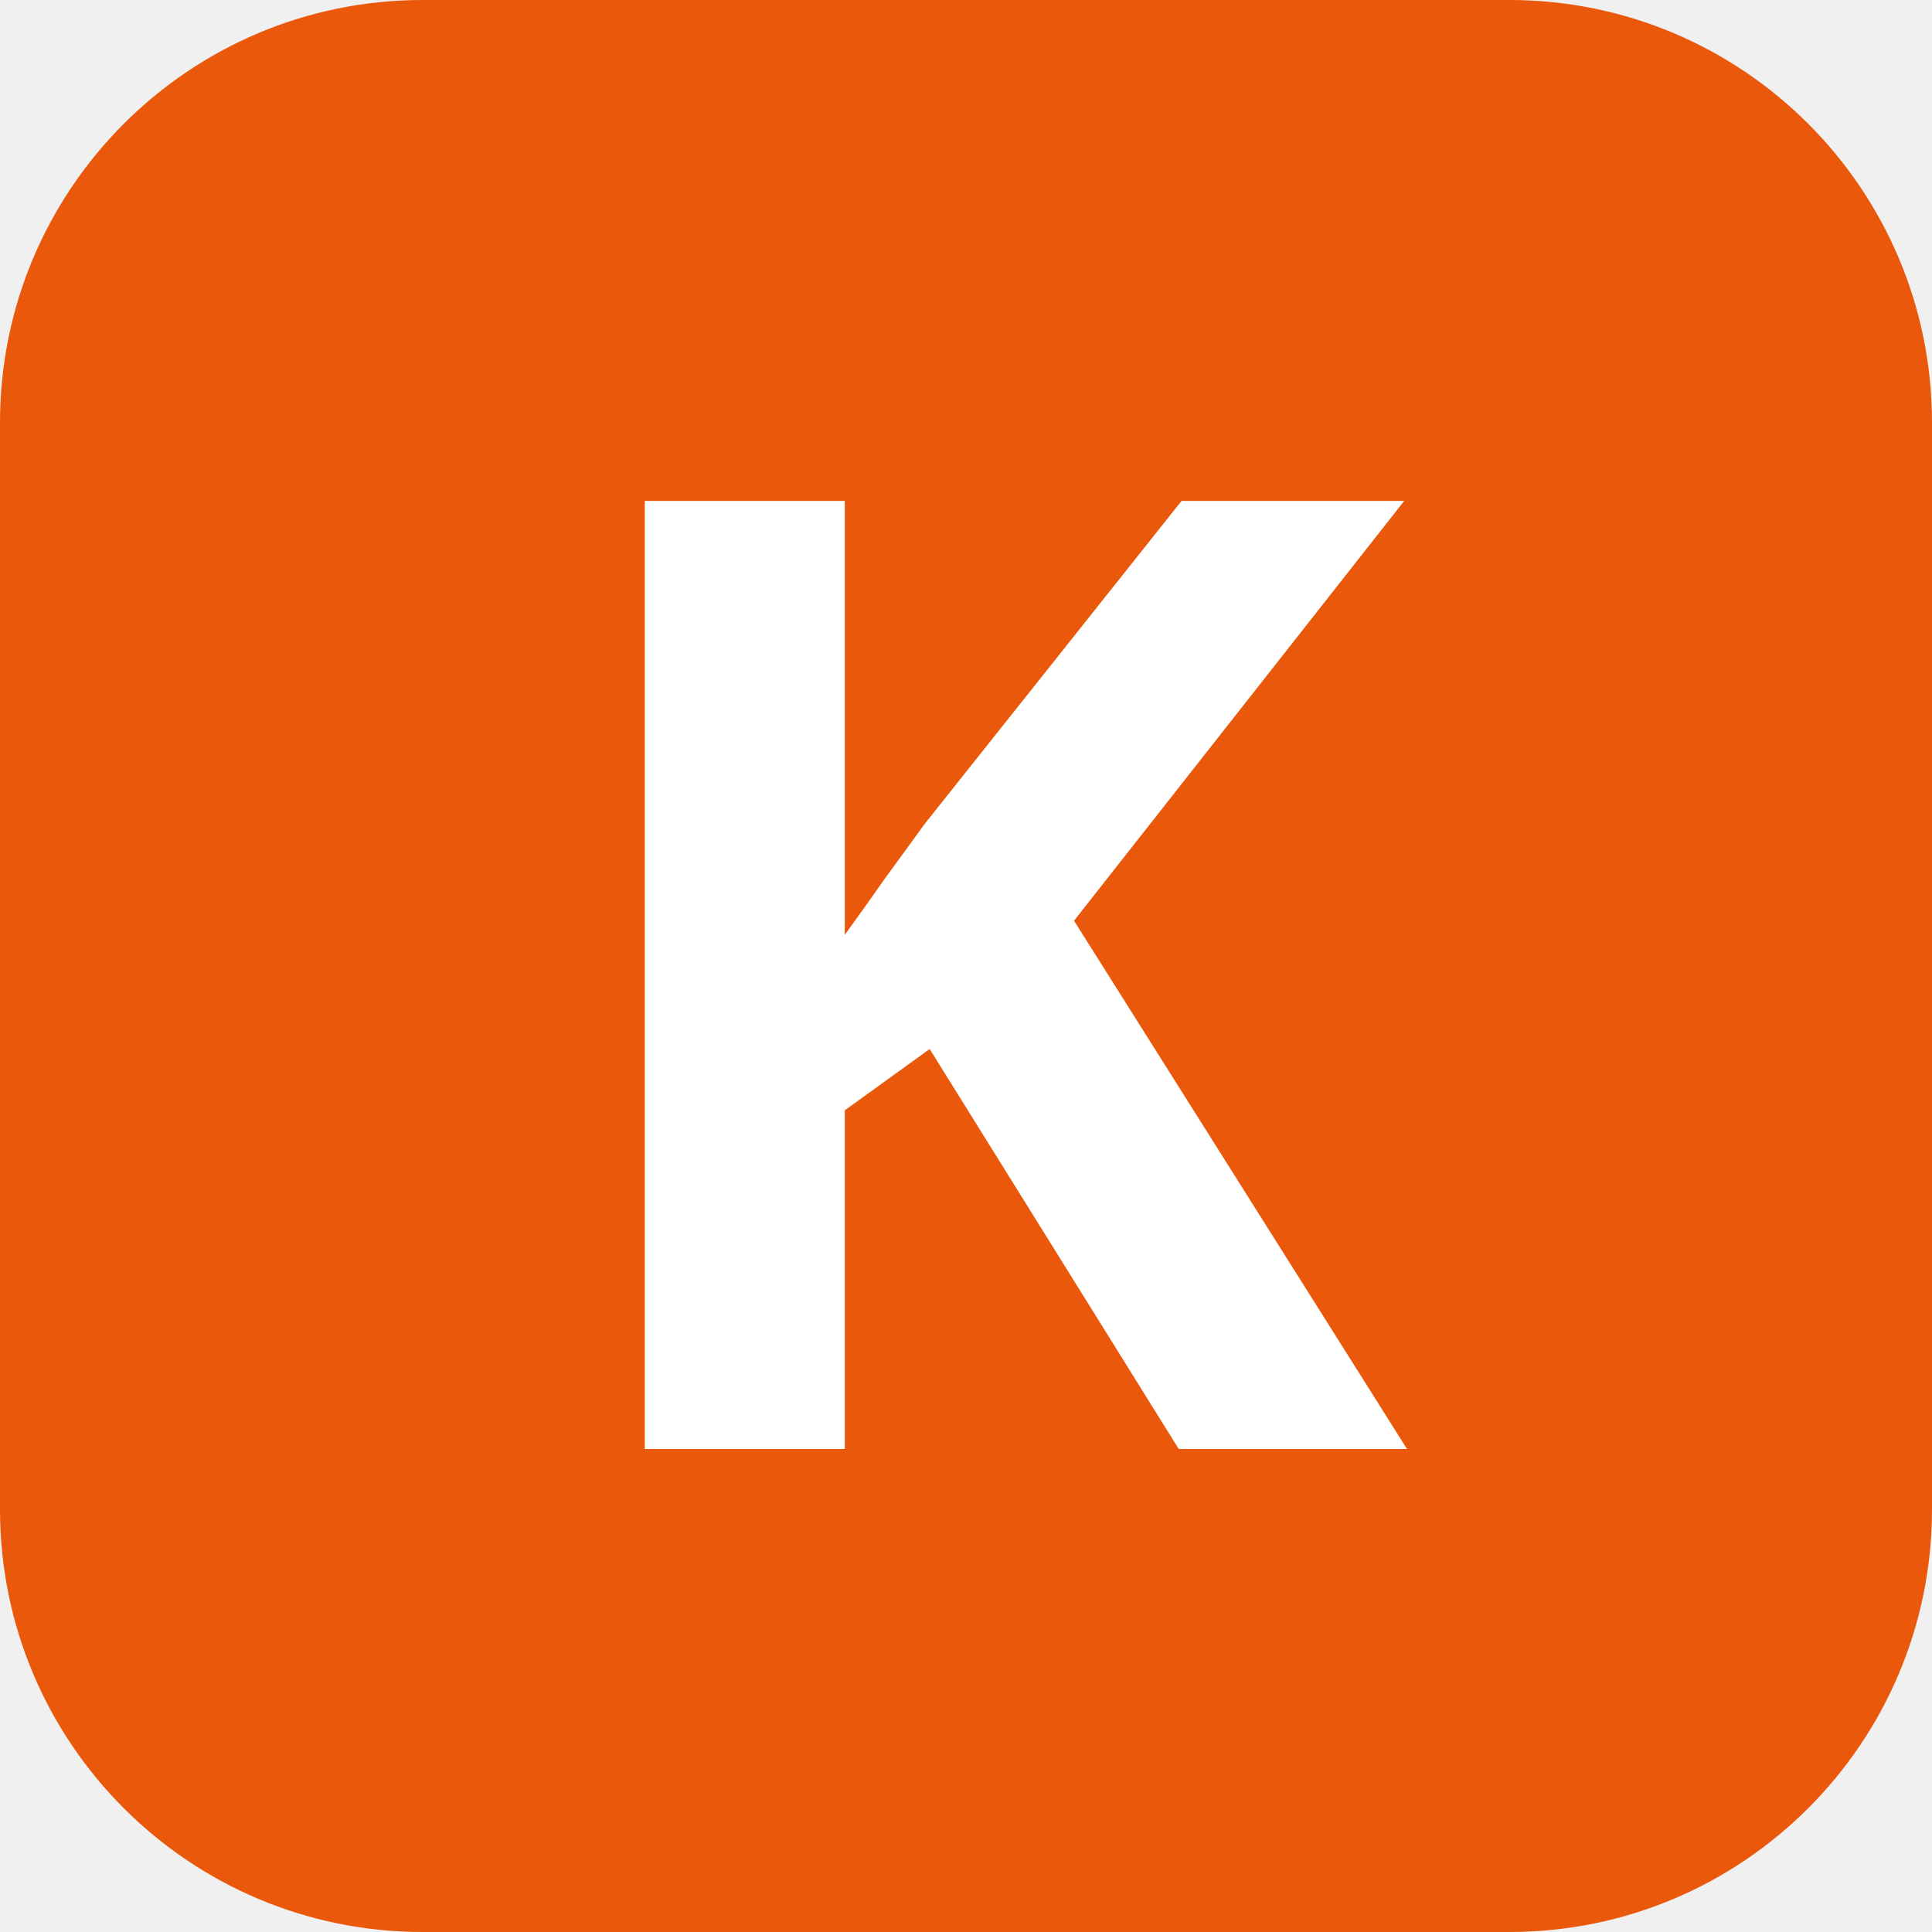
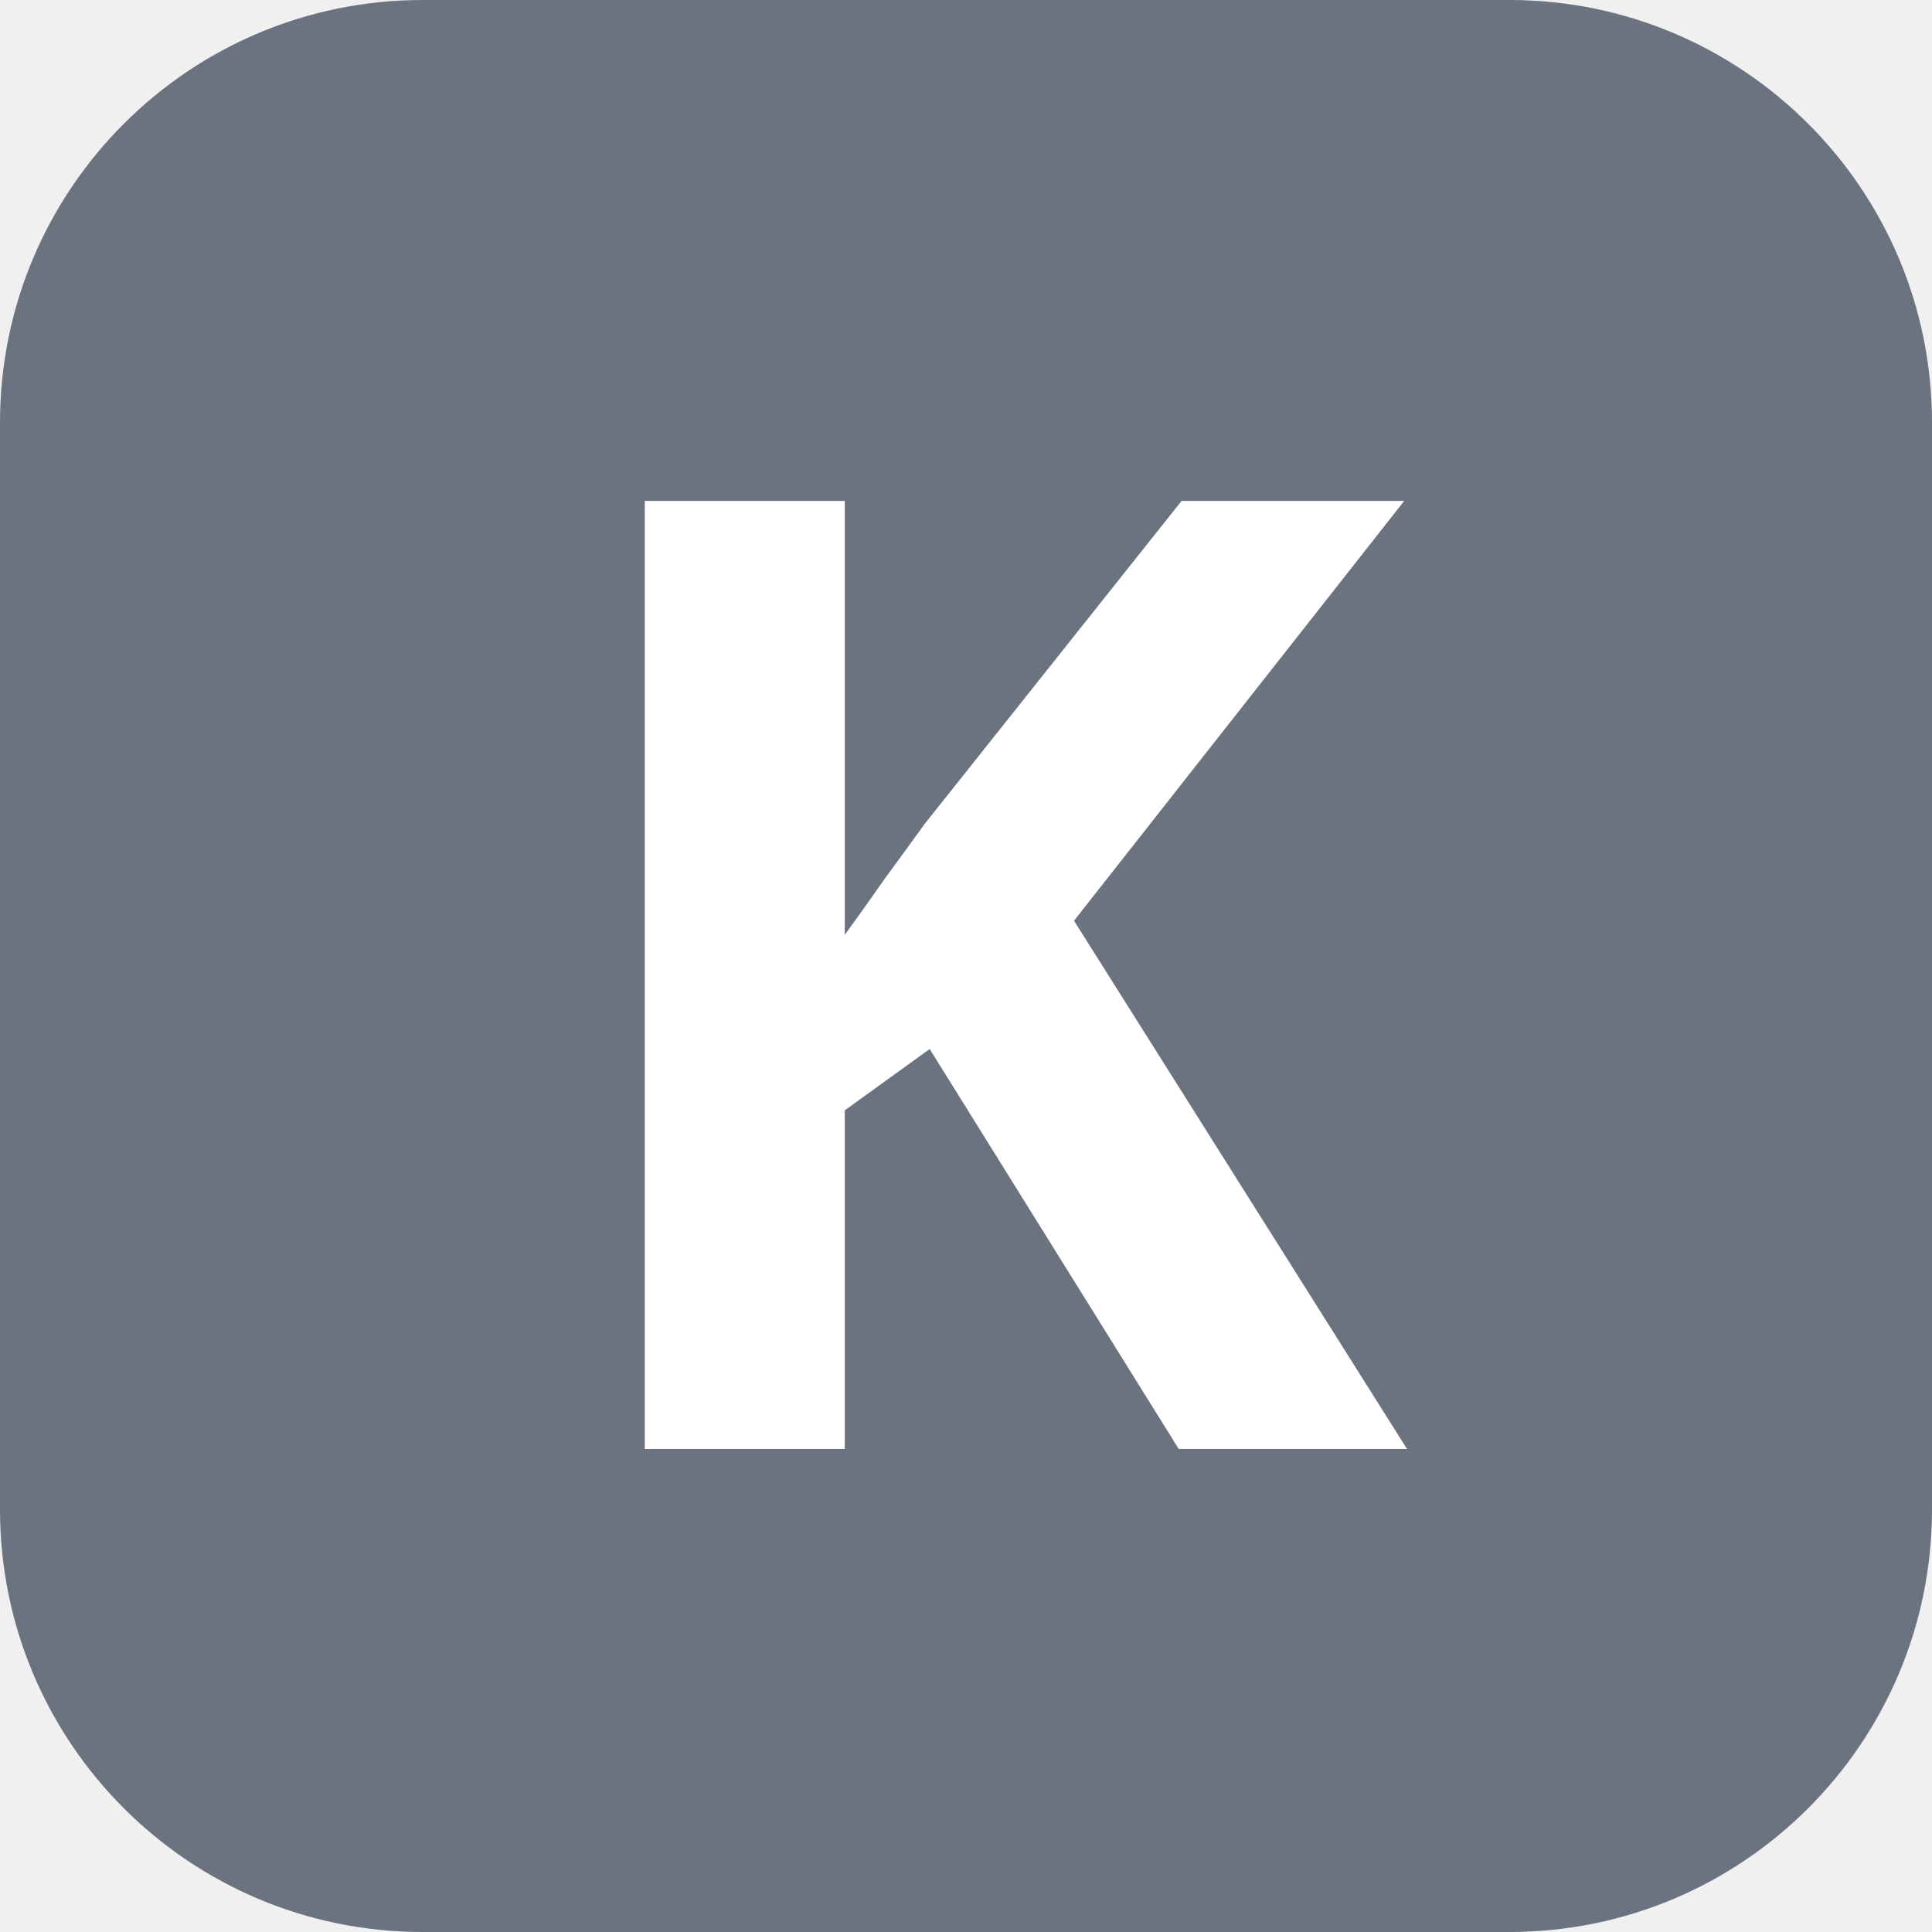
<svg xmlns="http://www.w3.org/2000/svg" viewBox="0 0 32 32">
-   <rect width="32" height="32" rx="7" fill="#EA580C" />
+   <rect width="32" height="32" rx="7" fill="#6B7280" />
  <text x="16" y="24" font-family="'Arial Black', 'Arial Bold', Impact, sans-serif" font-weight="900" font-size="22" fill="white" text-anchor="middle" letter-spacing="-1">K</text>
</svg>
